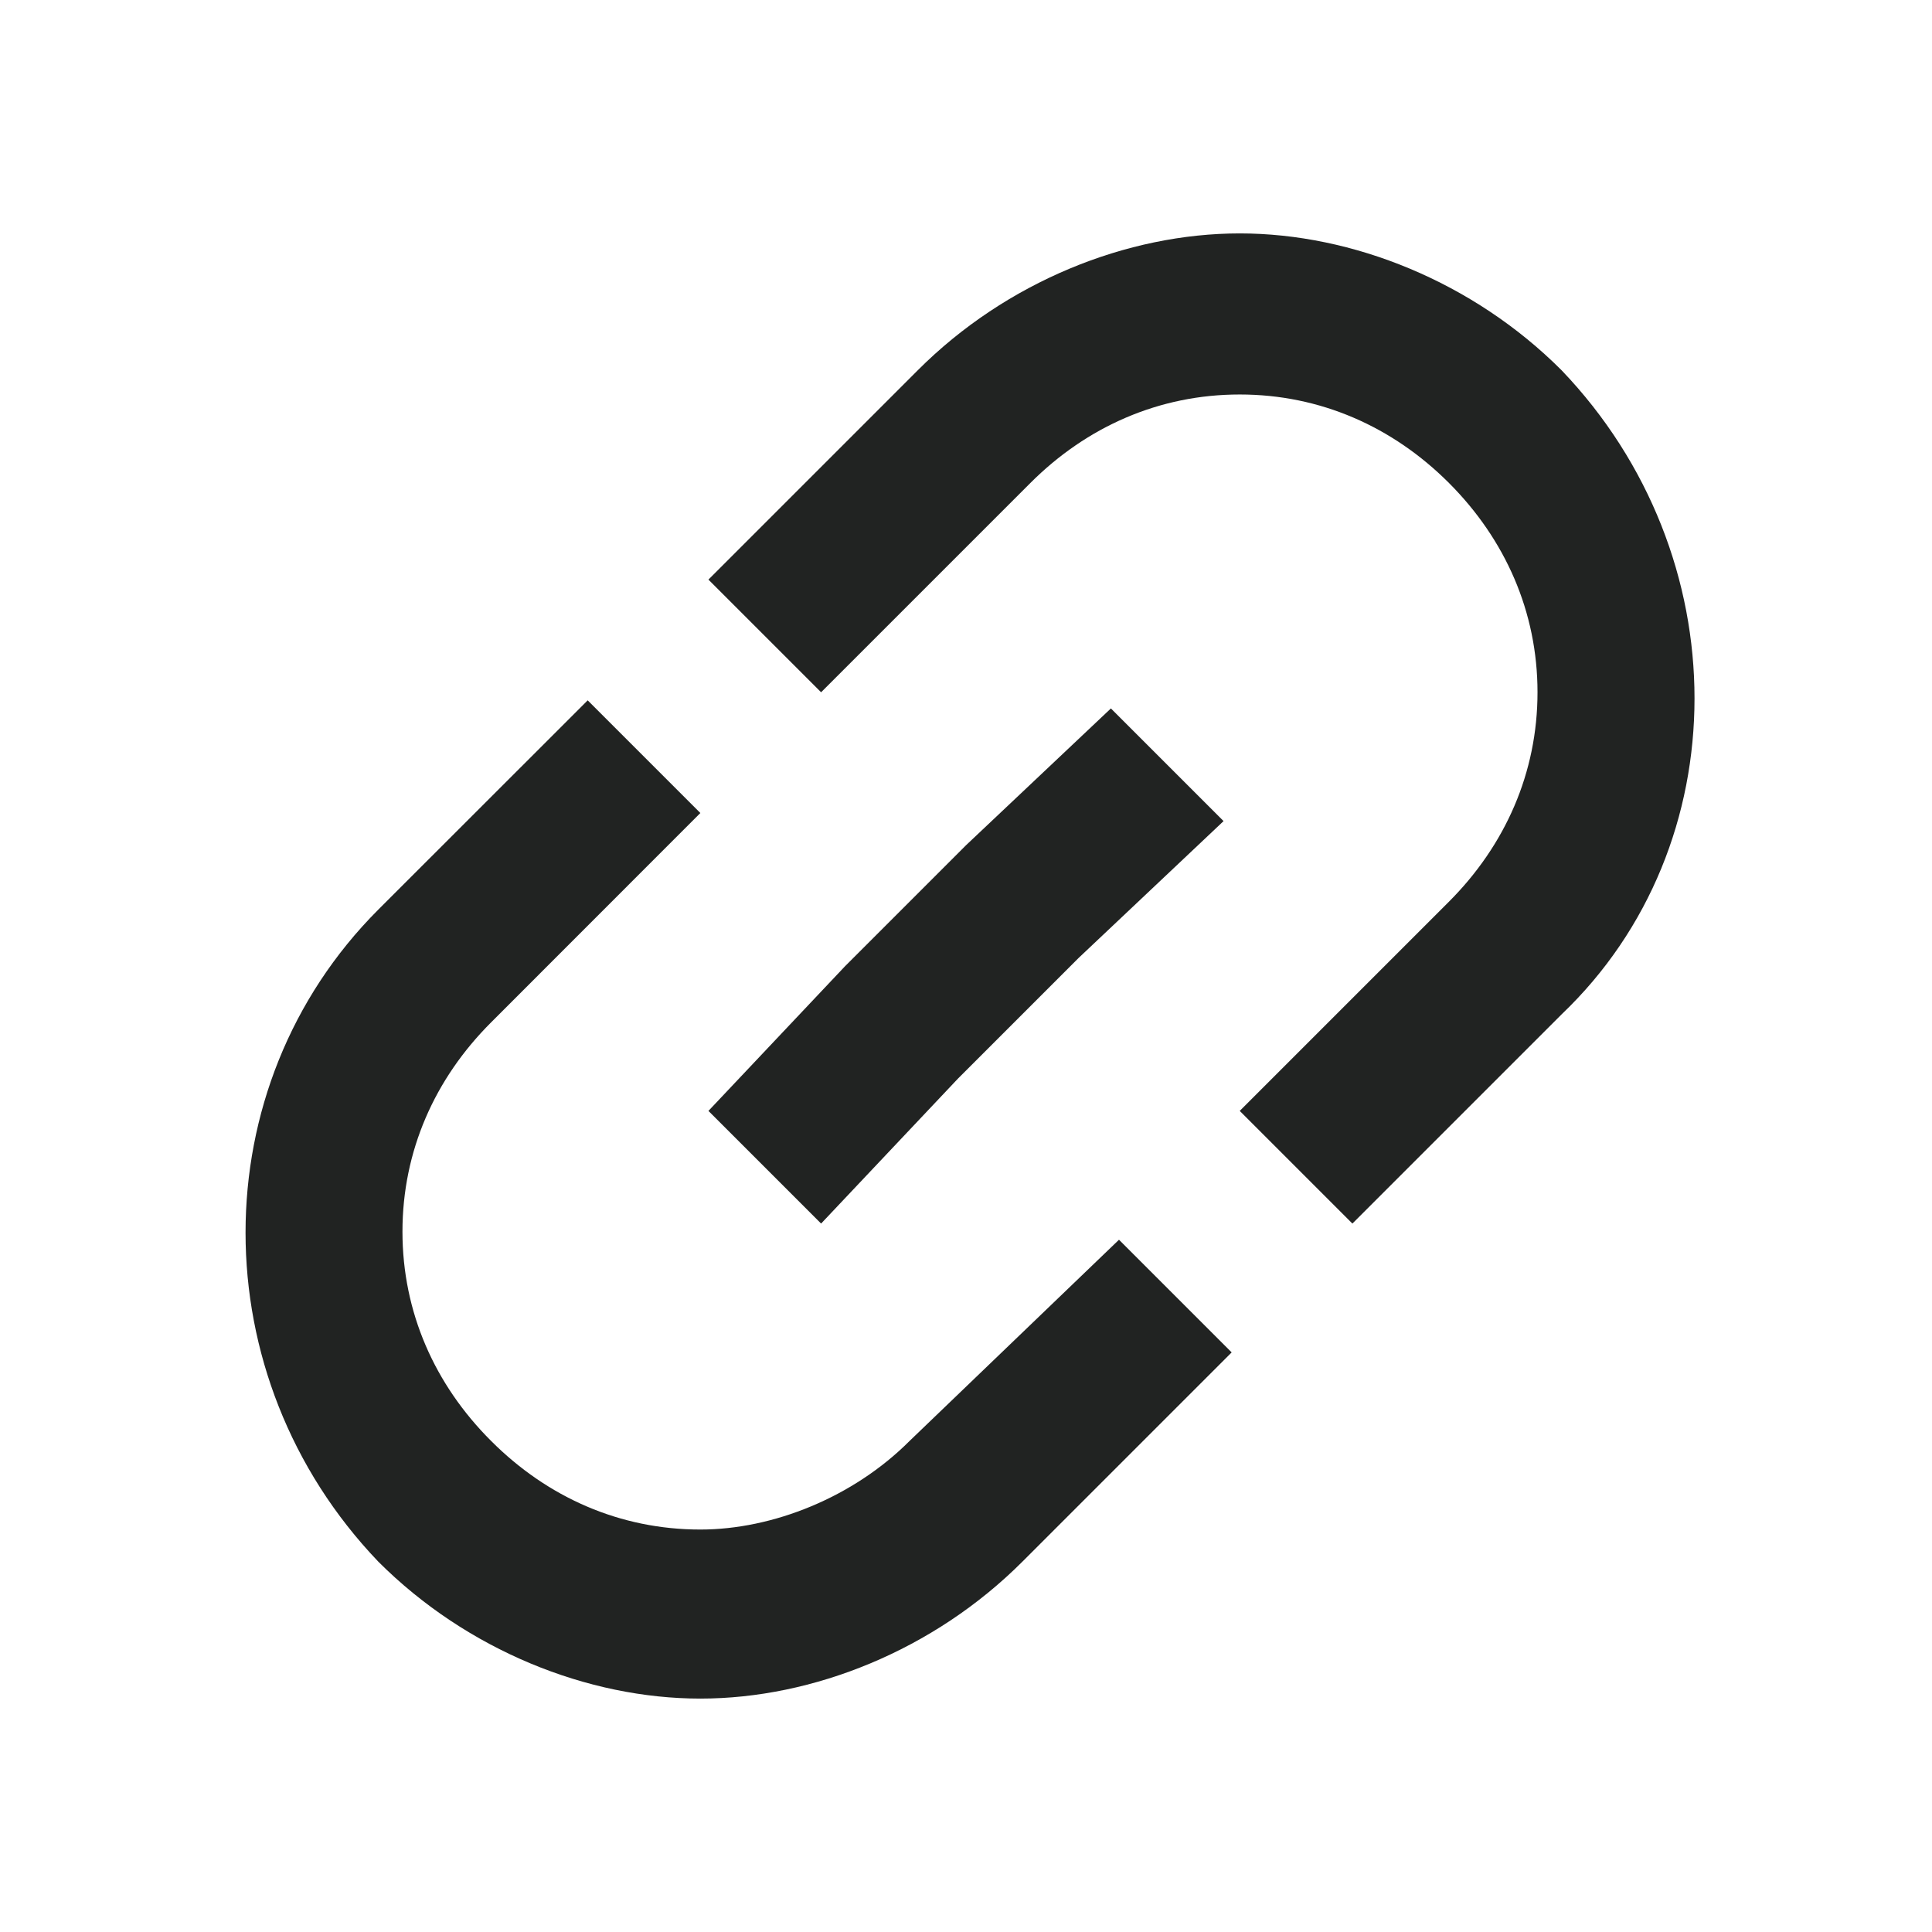
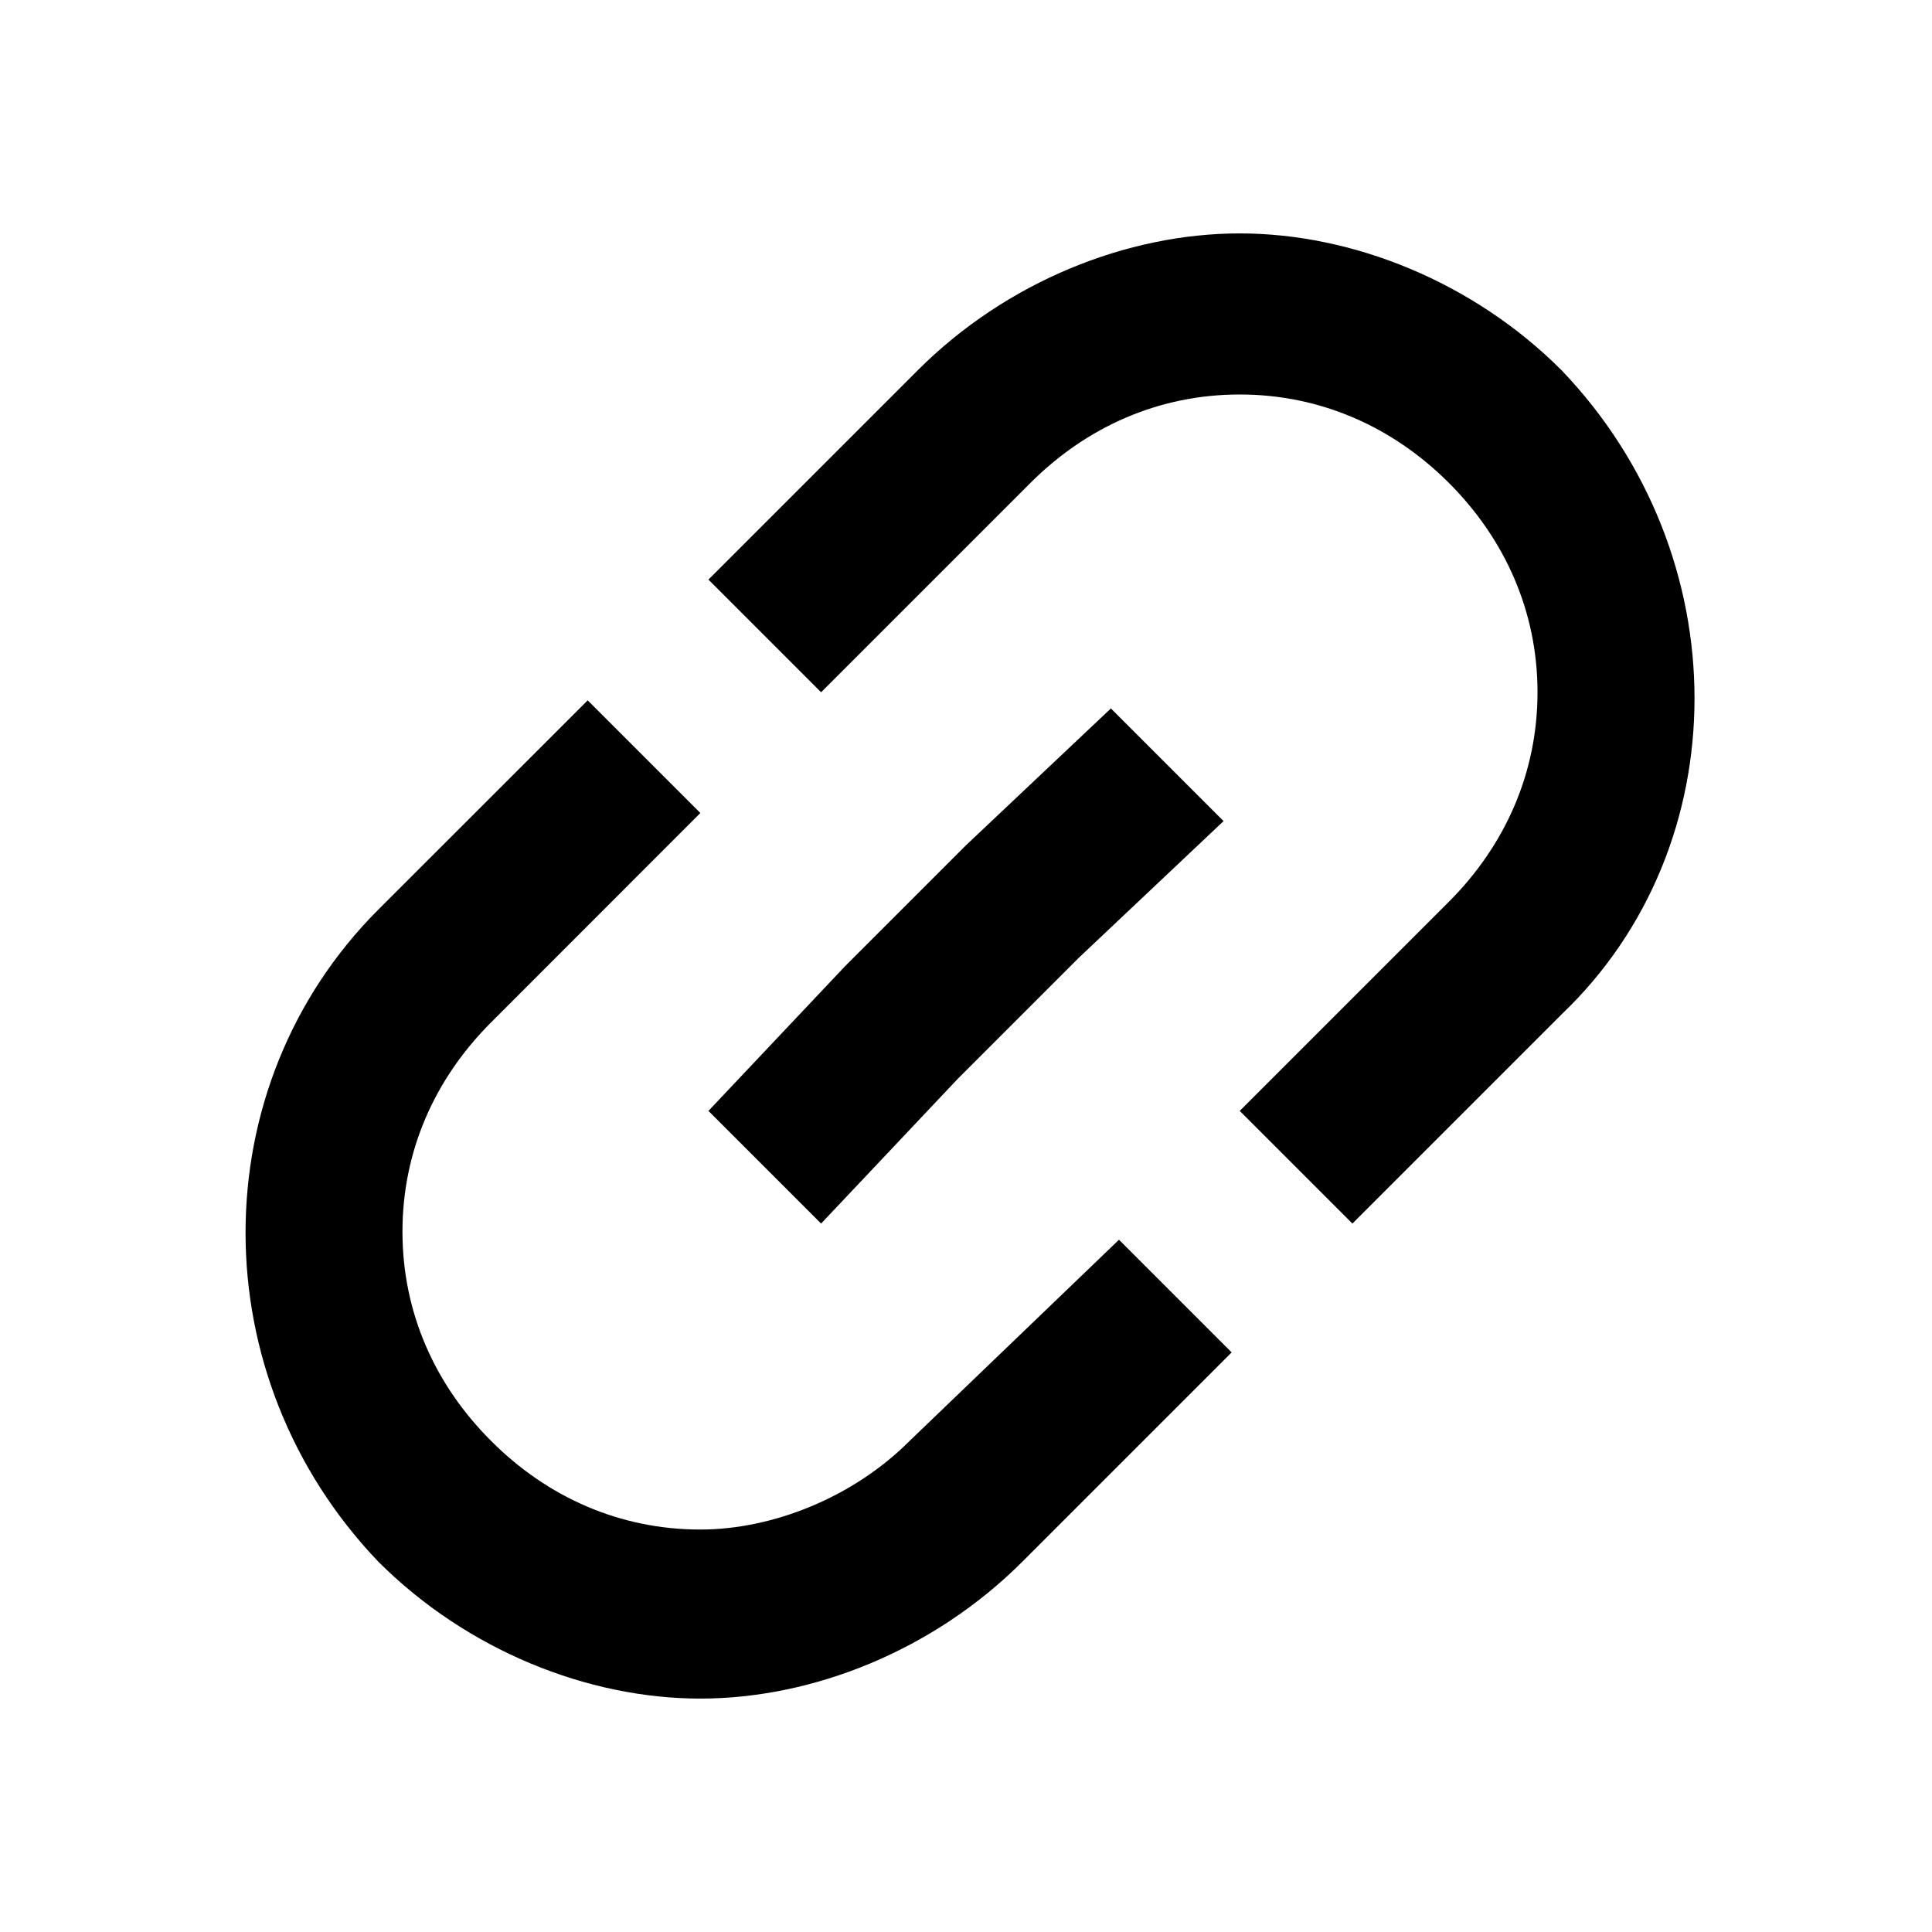
<svg xmlns="http://www.w3.org/2000/svg" width="16" height="16" viewBox="0 0 16 16" fill="none">
-   <path d="M12.933 3.067C12.2 2.333 11.2 1.933 10.267 1.933C9.333 1.933 8.333 2.333 7.6 3.067L5.867 4.8L6.8 5.733L8.533 4C9 3.533 9.6 3.267 10.267 3.267C10.933 3.267 11.533 3.533 12 4C12.466 4.467 12.733 5.067 12.733 5.733C12.733 6.4 12.466 7 12 7.467L10.267 9.2L11.2 10.133L12.933 8.4C14.4 7 14.4 4.6 12.933 3.067Z" fill="#212322" />
-   <path d="M7.533 11.933C7.067 12.4 6.4 12.667 5.8 12.667C5.133 12.667 4.533 12.4 4.067 11.933C3.6 11.467 3.333 10.867 3.333 10.2C3.333 9.533 3.6 8.933 4.067 8.467L5.8 6.733L4.867 5.8L3.133 7.533C1.667 9 1.667 11.4 3.133 12.933C3.867 13.667 4.867 14.067 5.8 14.067C6.733 14.067 7.733 13.667 8.467 12.933L10.2 11.2L9.267 10.267L7.533 11.933Z" fill="#212322" />
-   <path d="M10.133 6.8L8.933 7.933L7.933 8.933L6.8 10.133L5.867 9.2L7 8L8 7L9.2 5.867L10.133 6.8Z" fill="#212322" />
+   <path d="M12.933 3.067C12.2 2.333 11.2 1.933 10.267 1.933C9.333 1.933 8.333 2.333 7.6 3.067L5.867 4.8L6.8 5.733L8.533 4C9 3.533 9.6 3.267 10.267 3.267C10.933 3.267 11.533 3.533 12 4C12.466 4.467 12.733 5.067 12.733 5.733C12.733 6.4 12.466 7 12 7.467L10.267 9.2L11.2 10.133L12.933 8.4C14.4 7 14.4 4.6 12.933 3.067Z" fill="currentColor" />
+   <path d="M7.533 11.933C7.067 12.4 6.4 12.667 5.8 12.667C5.133 12.667 4.533 12.4 4.067 11.933C3.6 11.467 3.333 10.867 3.333 10.2C3.333 9.533 3.6 8.933 4.067 8.467L5.8 6.733L4.867 5.8L3.133 7.533C1.667 9 1.667 11.4 3.133 12.933C3.867 13.667 4.867 14.067 5.8 14.067C6.733 14.067 7.733 13.667 8.467 12.933L10.2 11.2L9.267 10.267L7.533 11.933Z" fill="currentColor" />
+   <path d="M10.133 6.8L8.933 7.933L7.933 8.933L6.8 10.133L5.867 9.2L7 8L8 7L9.2 5.867L10.133 6.8Z" fill="currentColor" />
</svg>
